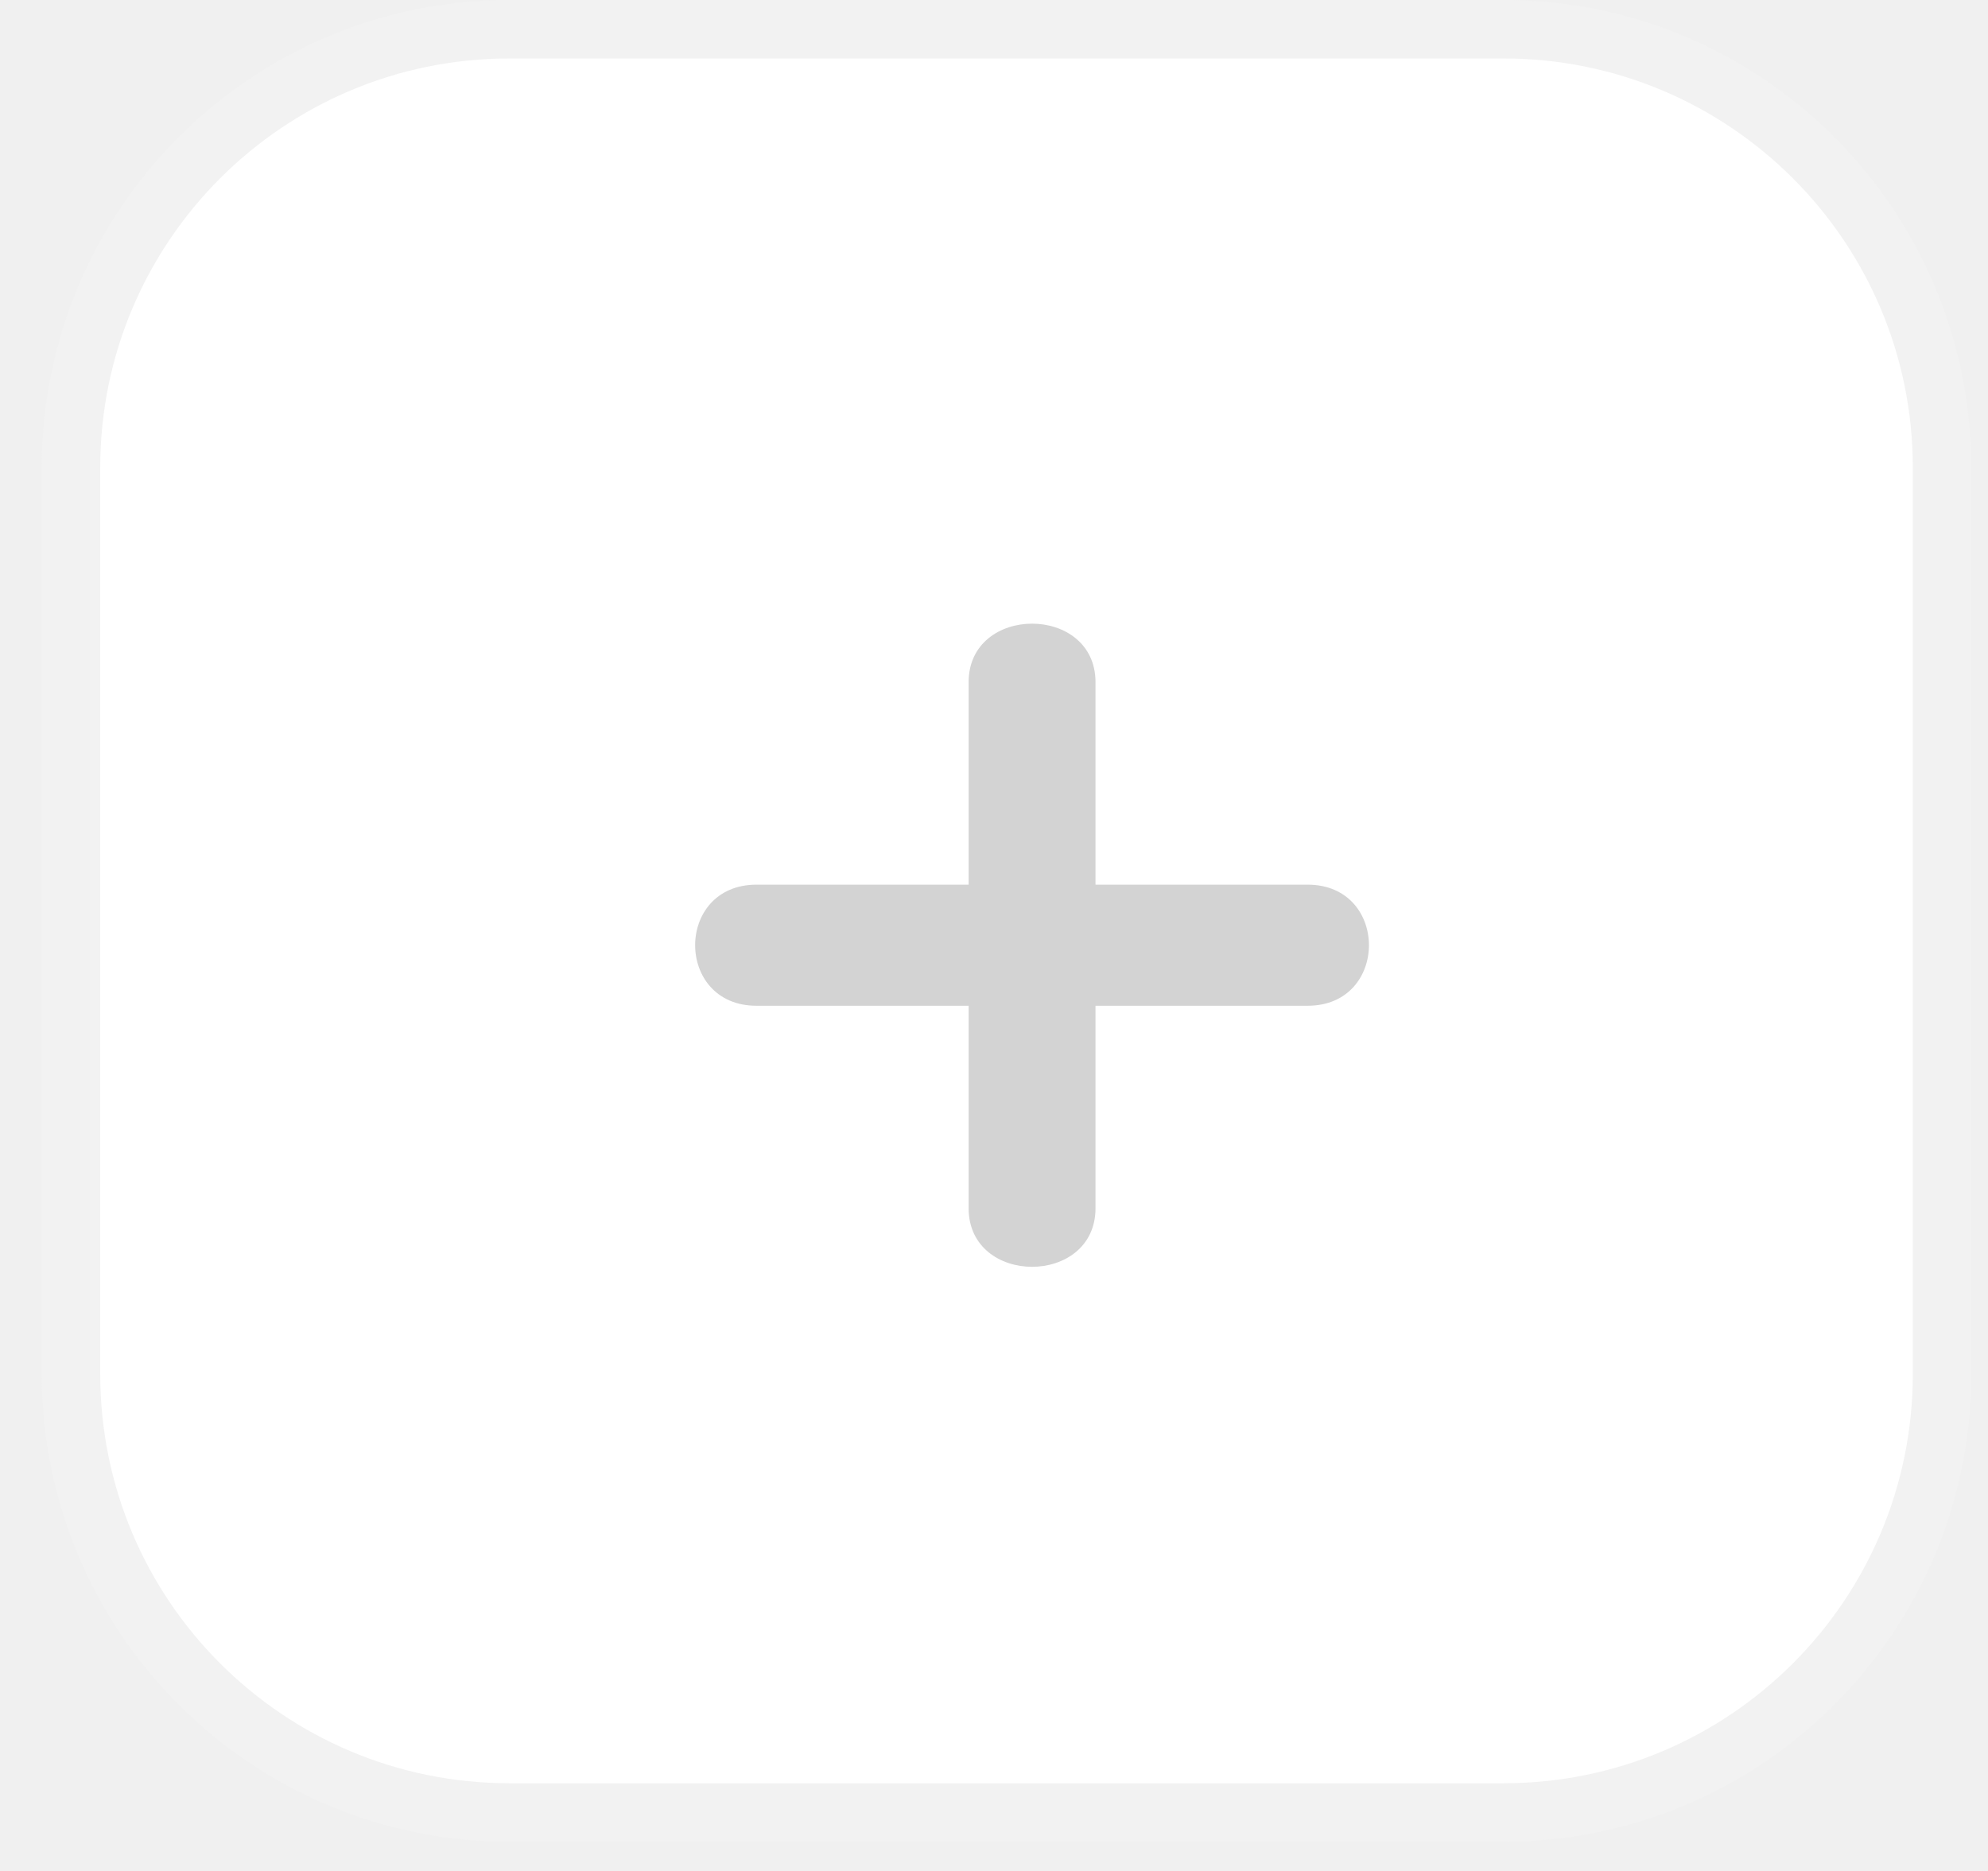
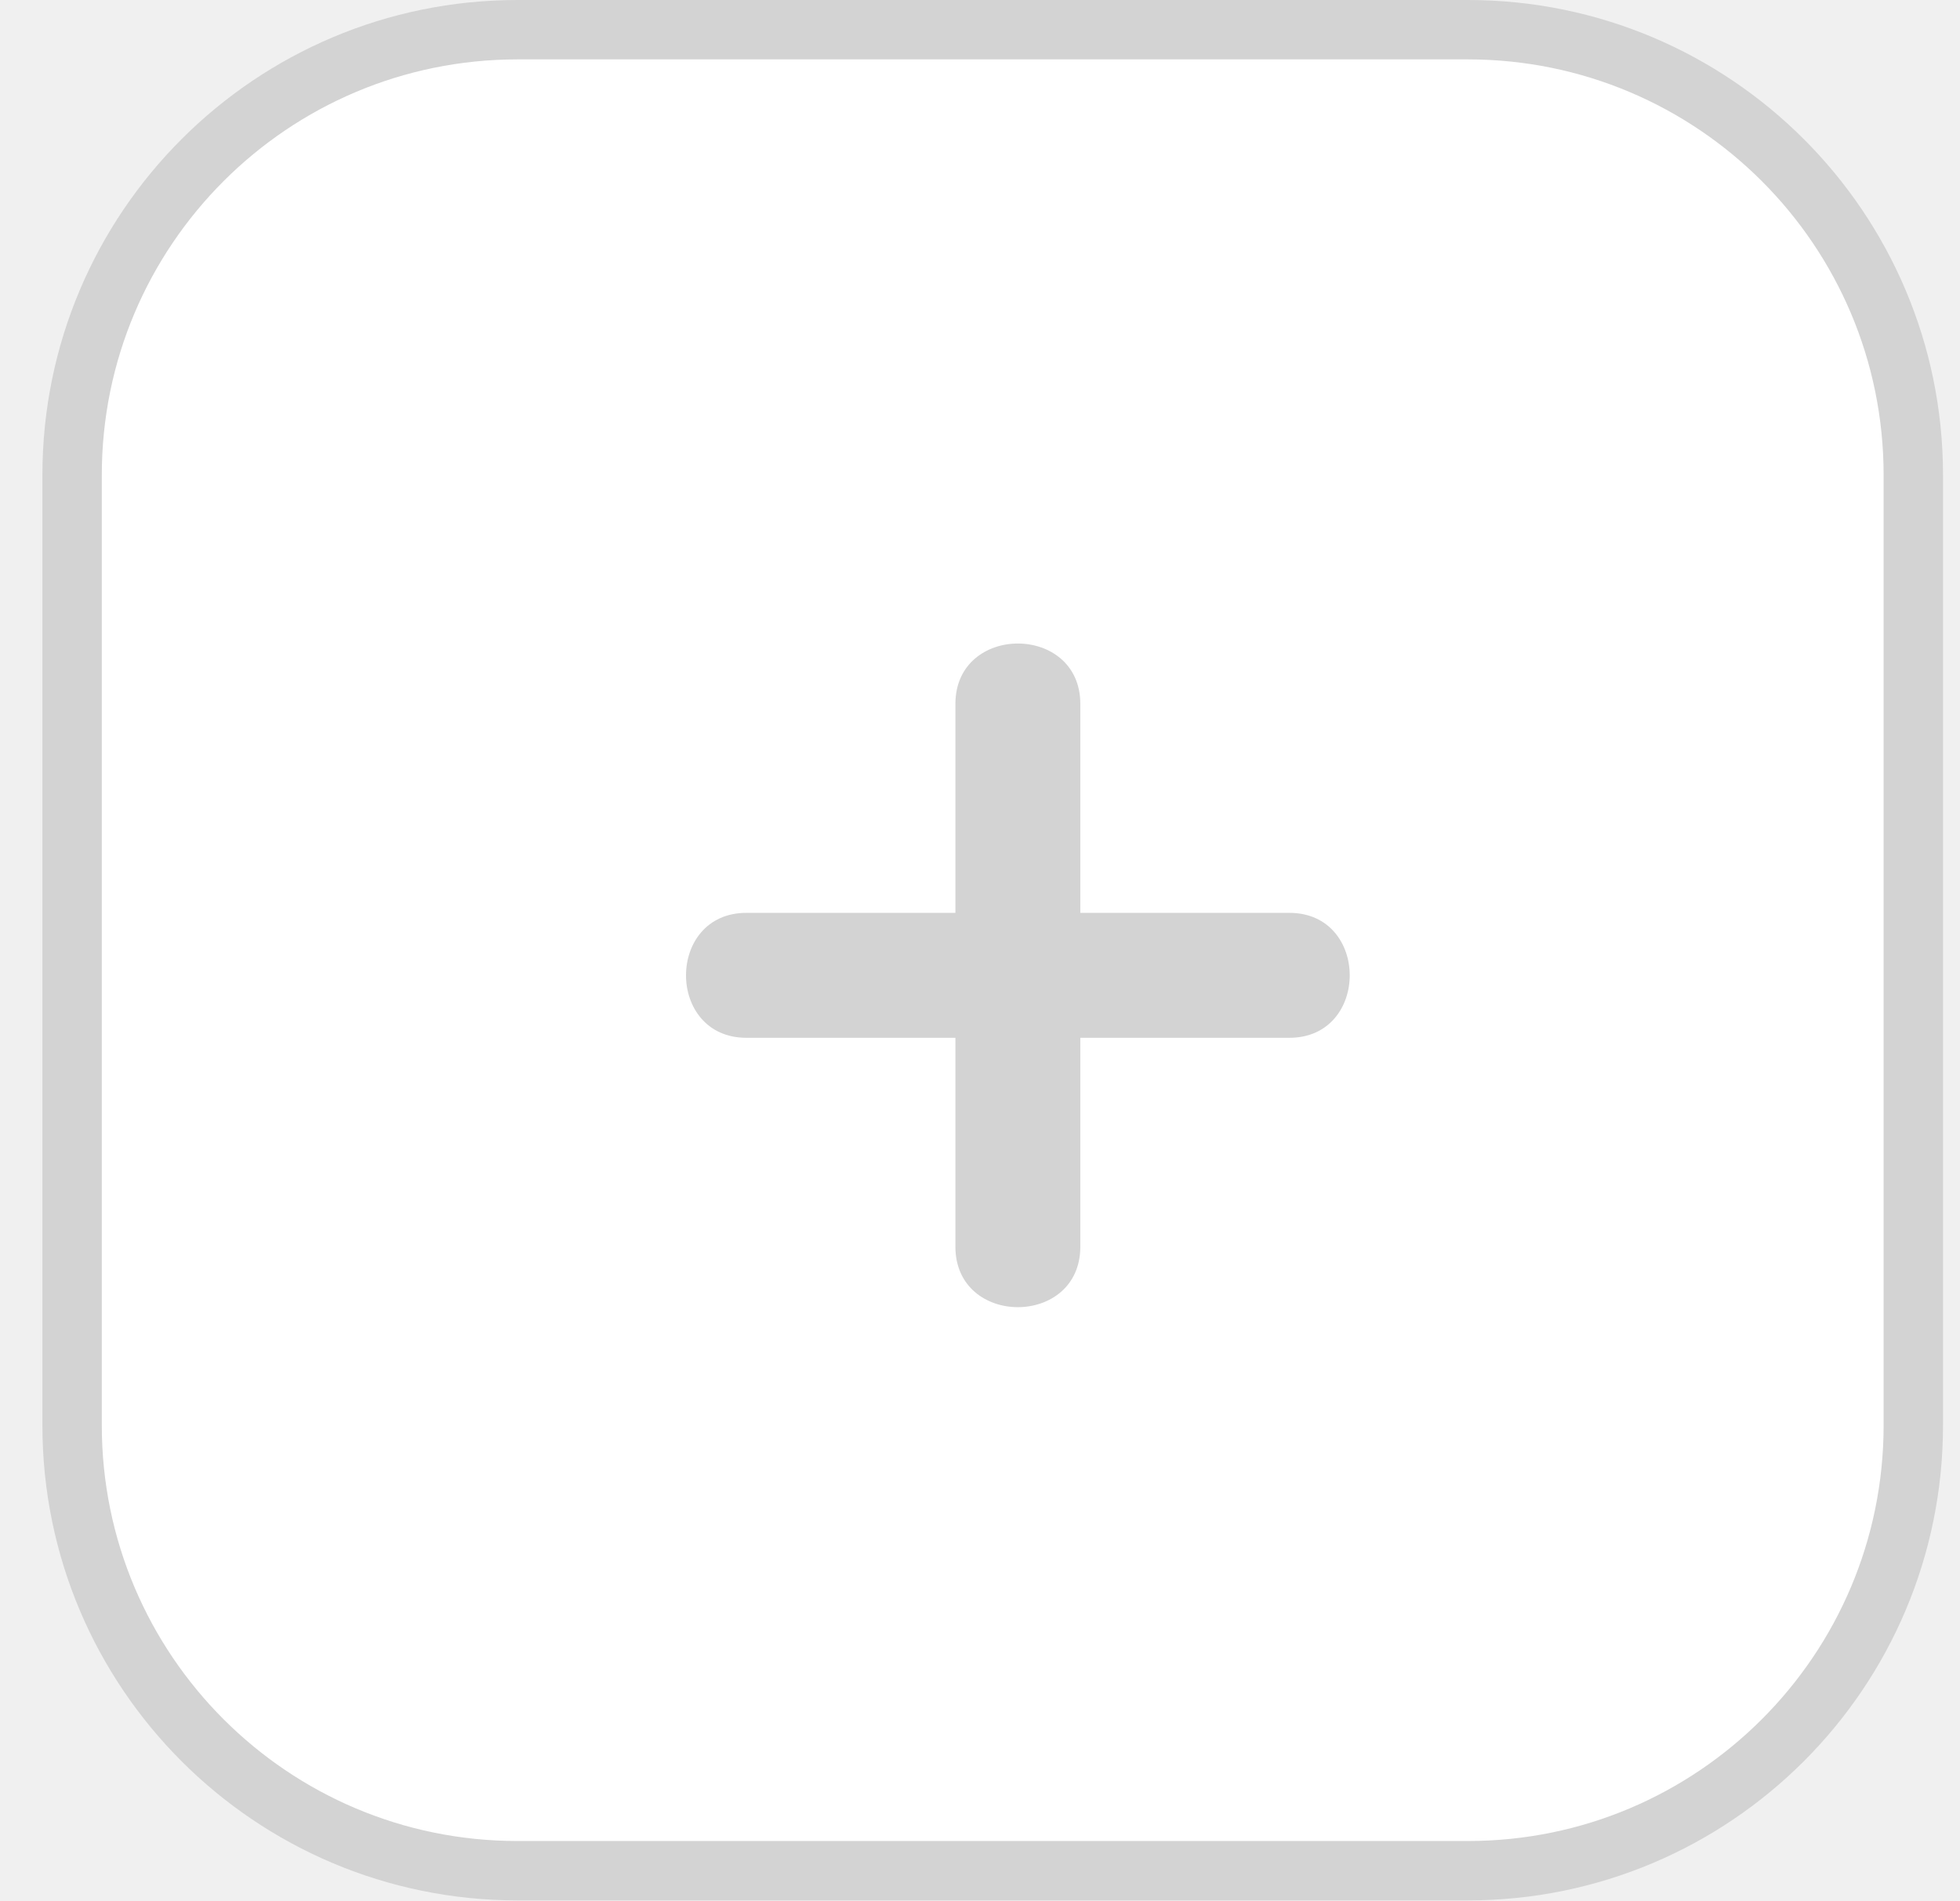
- <svg xmlns="http://www.w3.org/2000/svg" width="34" height="32" viewBox="0 0 34 32" fill="none">
-   <rect x="1.214" y="0.5" width="32" height="30.5" rx="7.5" fill="white" stroke="#F2F2F2" />
-   <path d="M22.364 15.131H18.736V11.668C18.736 10.333 16.566 10.333 16.566 11.668V15.131H12.938C11.539 15.131 11.539 17.202 12.938 17.202H16.566V20.665C16.566 22.001 18.736 22.001 18.736 20.665V17.202H22.364C23.762 17.202 23.762 15.131 22.364 15.131Z" fill="#D3D3D3" />
+ <svg xmlns="http://www.w3.org/2000/svg" width="33" height="32" viewBox="0 0 33 32" fill="none">
+   <rect x="1.214" y="0.5" width="31" height="31" rx="7.5" fill="white" stroke="#D3D3D3" />
+   <path d="M21.708 15.371H18.189V11.853C18.189 10.497 16.086 10.497 16.086 11.853V15.371H12.568C11.211 15.371 11.211 17.475 12.568 17.475H16.086V20.993C16.086 22.35 18.189 22.35 18.189 20.993V17.475H21.708C23.064 17.475 23.064 15.371 21.708 15.371Z" fill="#D3D3D3" />
</svg>
